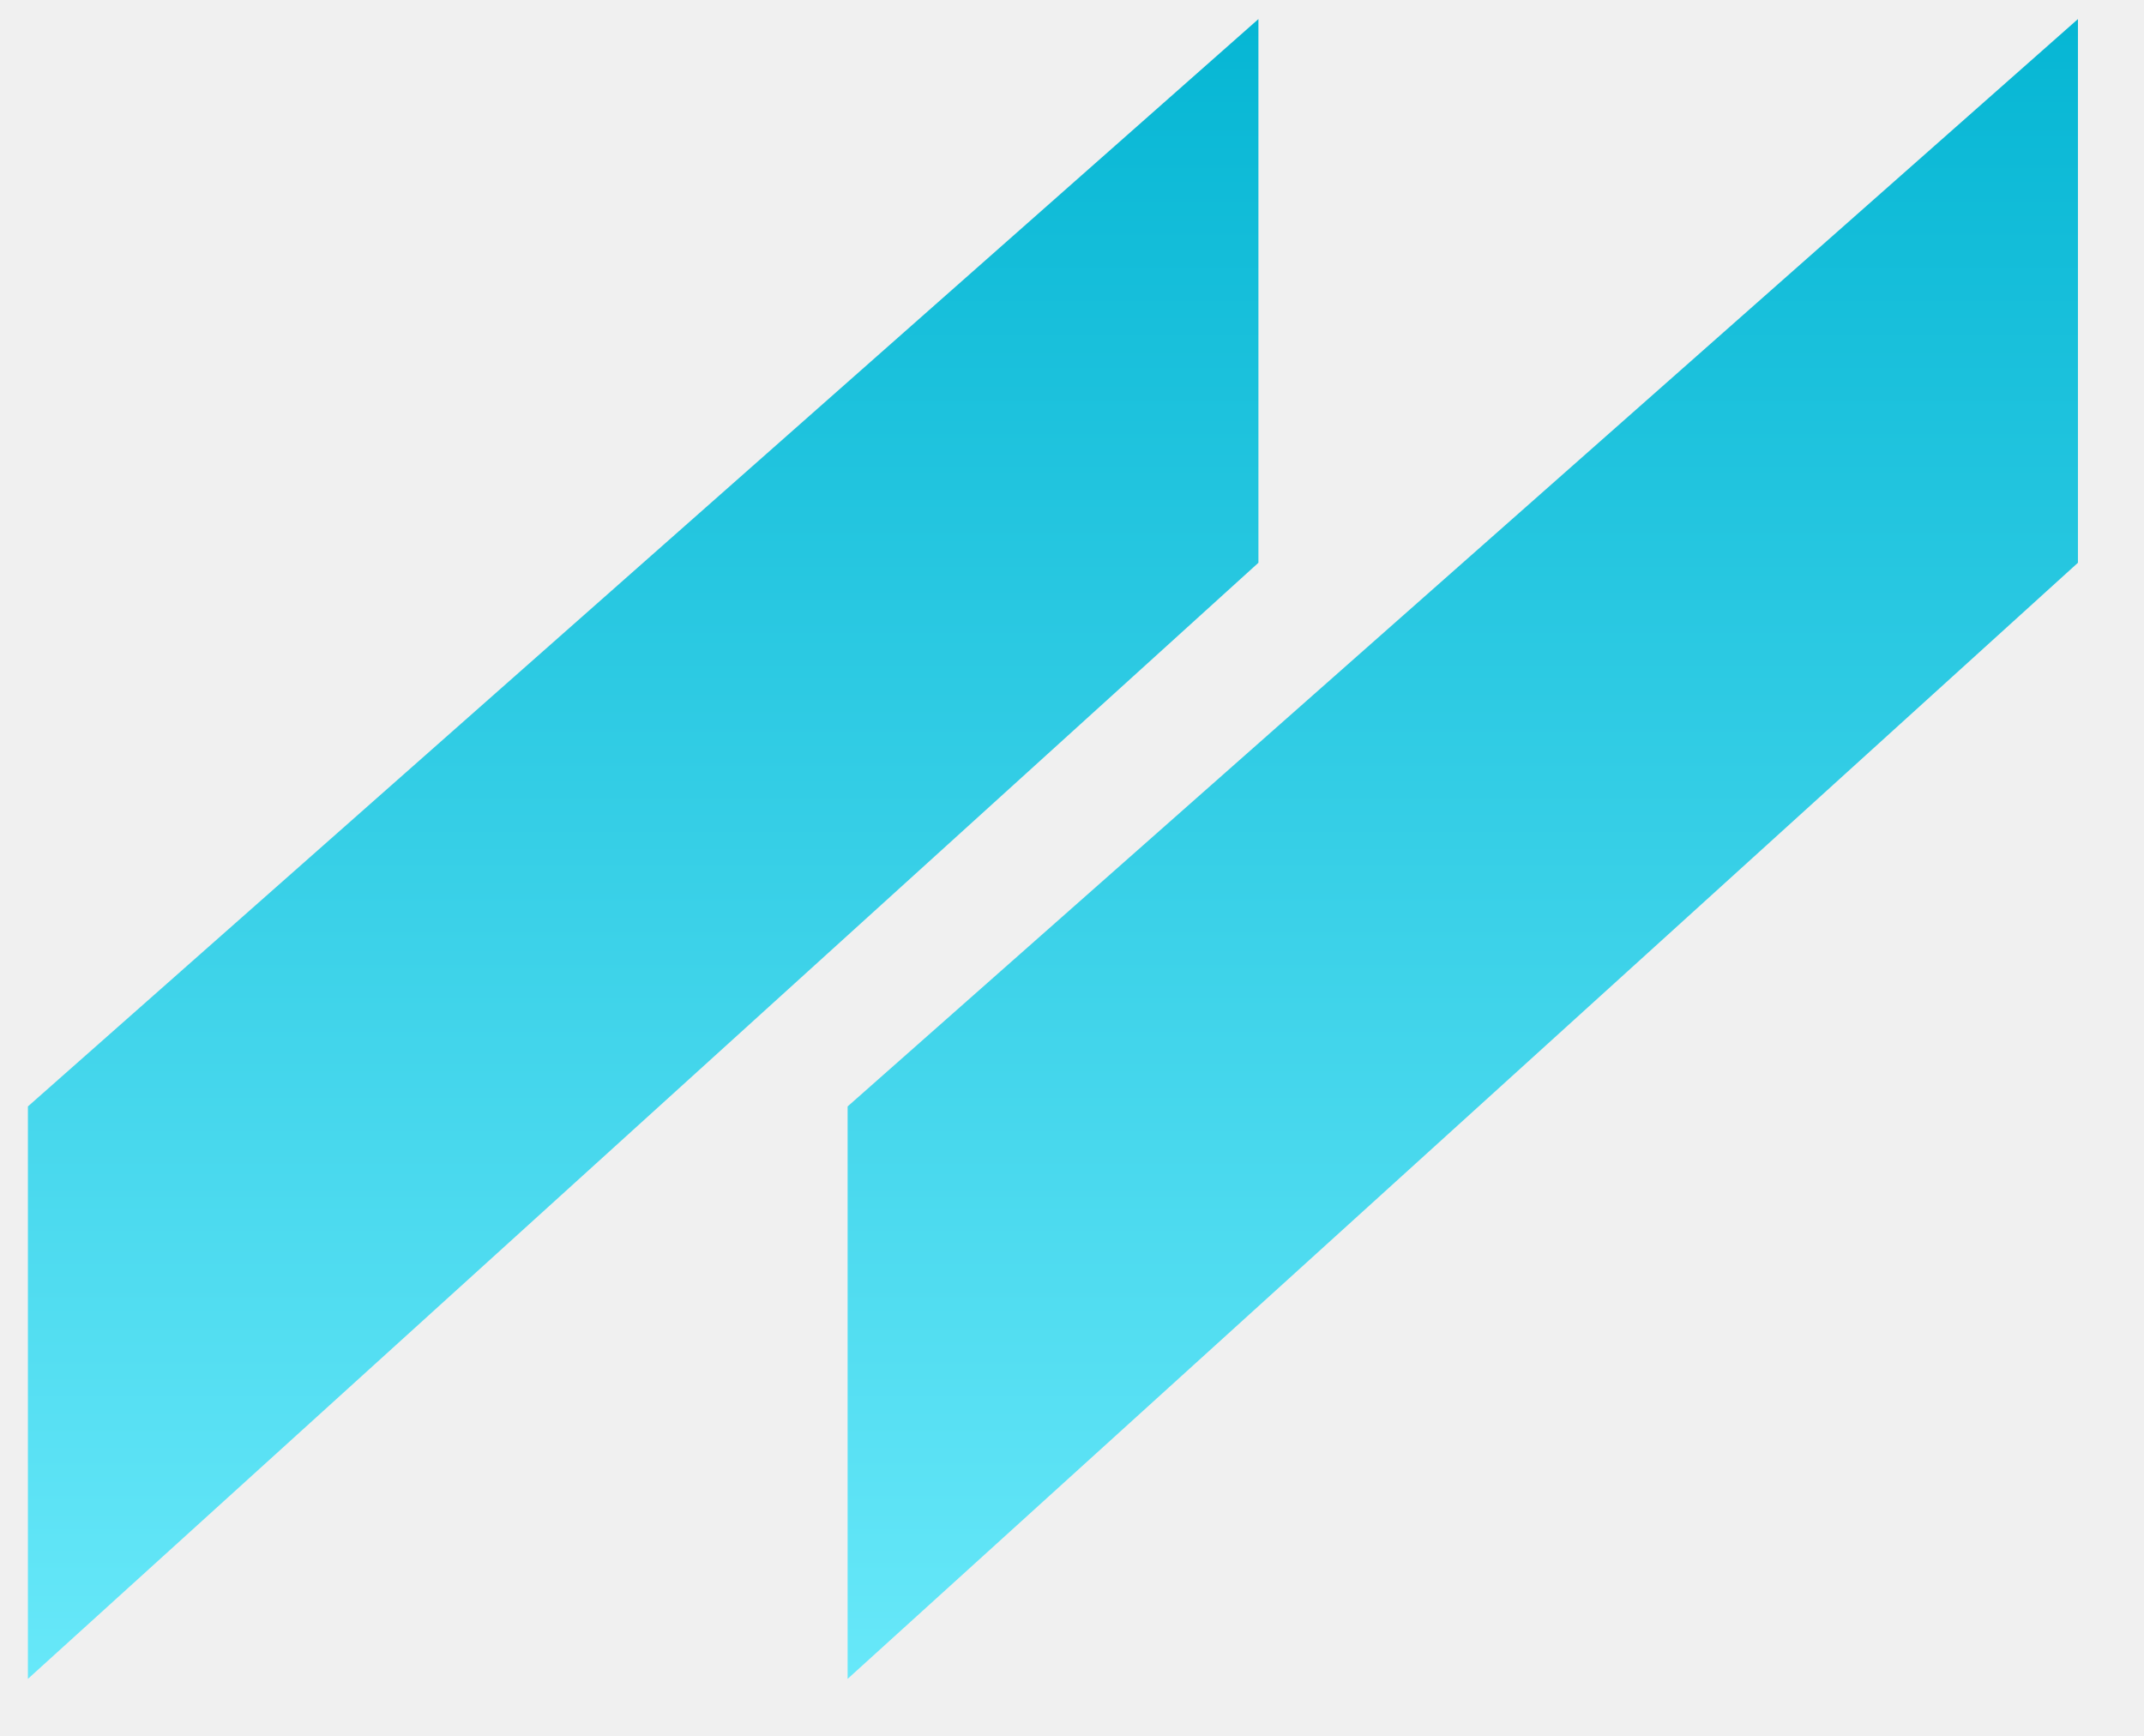
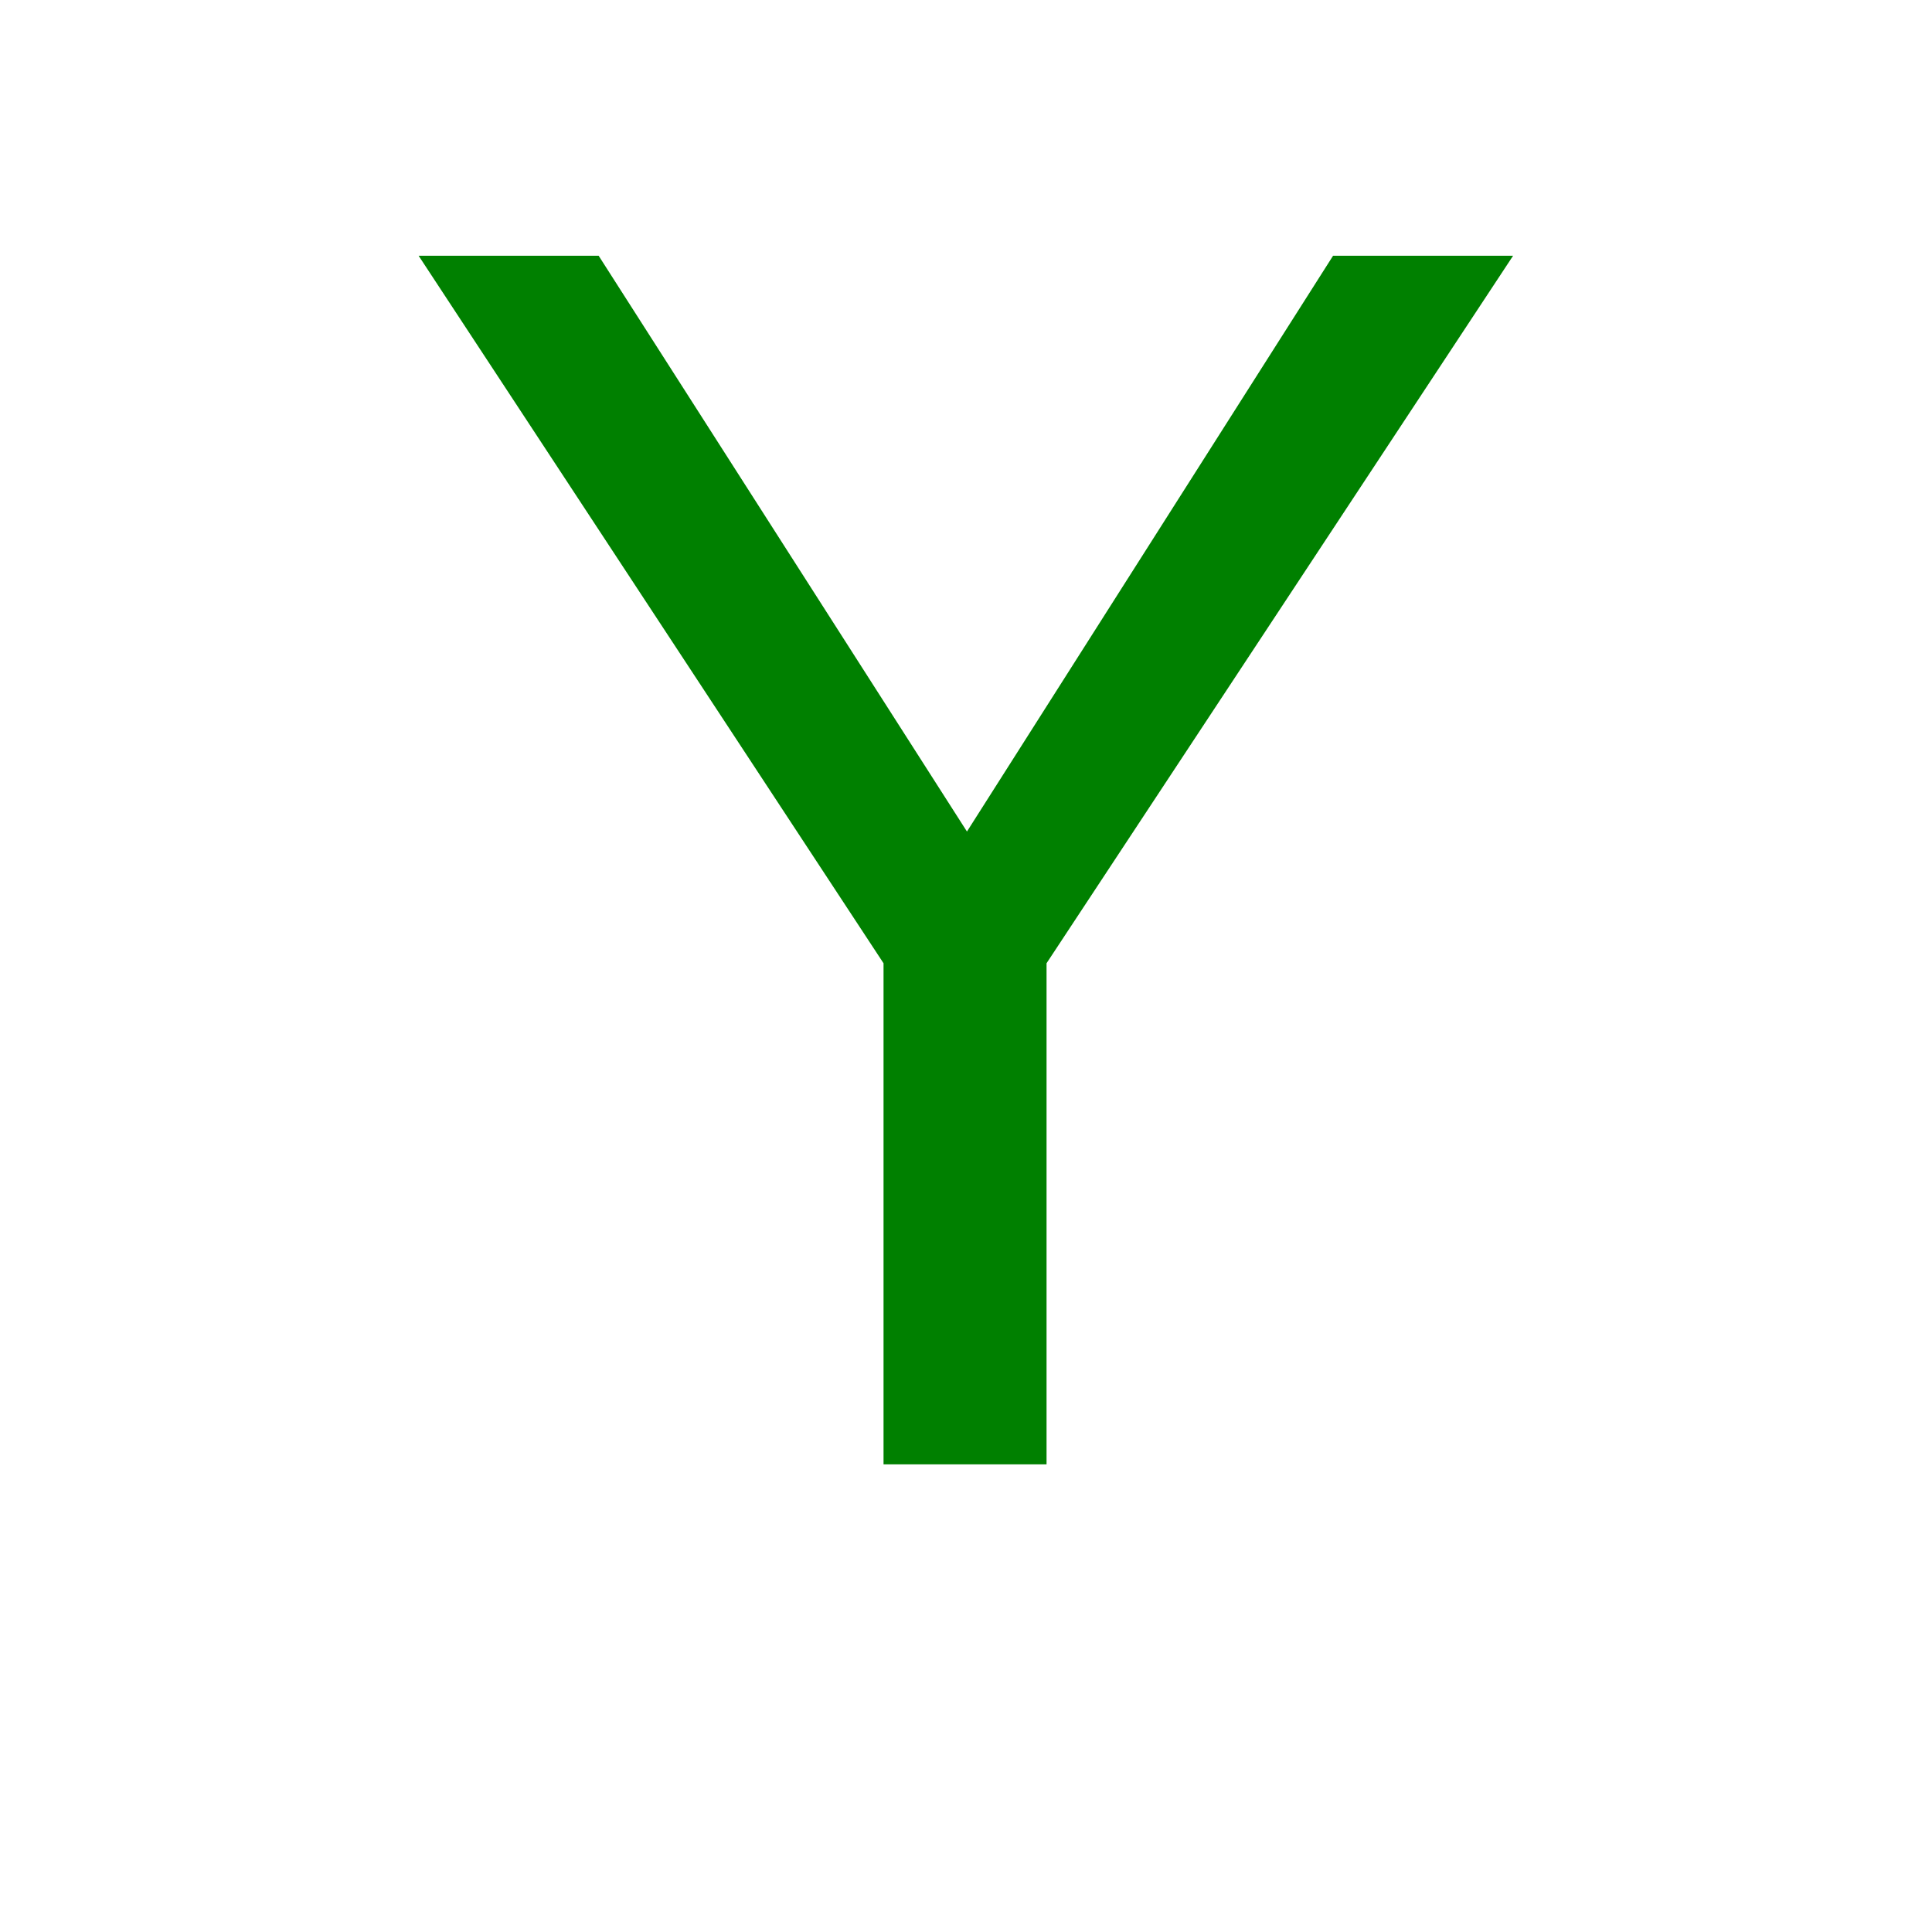
- <svg xmlns="http://www.w3.org/2000/svg" xmlns:xlink="http://www.w3.org/1999/xlink" version="1.1" preserveAspectRatio="xMidYMid meet" viewBox="344.564 330.278 111.737 91.218" width="53.87" height="43.61">
-   <defs>
-     <path d="M453.3 331.28L453.3 359.85L388.64 418.5L388.64 388.42L453.3 331.28Z" id="aFZf6T5ED" />
-     <linearGradient id="gradientb2ThqnP5Op" gradientUnits="userSpaceOnUse" x1="420.97" y1="331.28" x2="420.97" y2="418.5">
-       <stop style="stop-color: #06b6d4;stop-opacity: 1" offset="0%" />
-       <stop style="stop-color: #67e8f9;stop-opacity: 1" offset="100%" />
-     </linearGradient>
-     <path d="M410.23 331.28L410.23 359.85L345.56 418.5L345.56 388.42L410.23 331.28Z" id="a9fehgwfM" />
-     <linearGradient id="gradientk1wNV9Ostb" gradientUnits="userSpaceOnUse" x1="377.89" y1="331.28" x2="377.89" y2="418.5">
-       <stop style="stop-color: #06b6d4;stop-opacity: 1" offset="0%" />
-       <stop style="stop-color: #67e8f9;stop-opacity: 1" offset="100%" />
-     </linearGradient>
-   </defs>
-   <g>
-     <g>
-       <use xlink:href="#aFZf6T5ED" opacity="1" fill="url(#gradientb2ThqnP5Op)" />
-     </g>
-     <g>
-       <use xlink:href="#a9fehgwfM" opacity="1" fill="url(#gradientk1wNV9Ostb)" />
-     </g>
-   </g>
+ <svg xmlns="http://www.w3.org/2000/svg" width="55" height="55">
+   <rect width="55" height="55" fill="white" />
+   <text x="50%" y="50%" font-size="50" fill="green" text-anchor="middle" dominant-baseline="middle" font-family="Arial, sans-serif">
+     Y
+   </text>
</svg>
